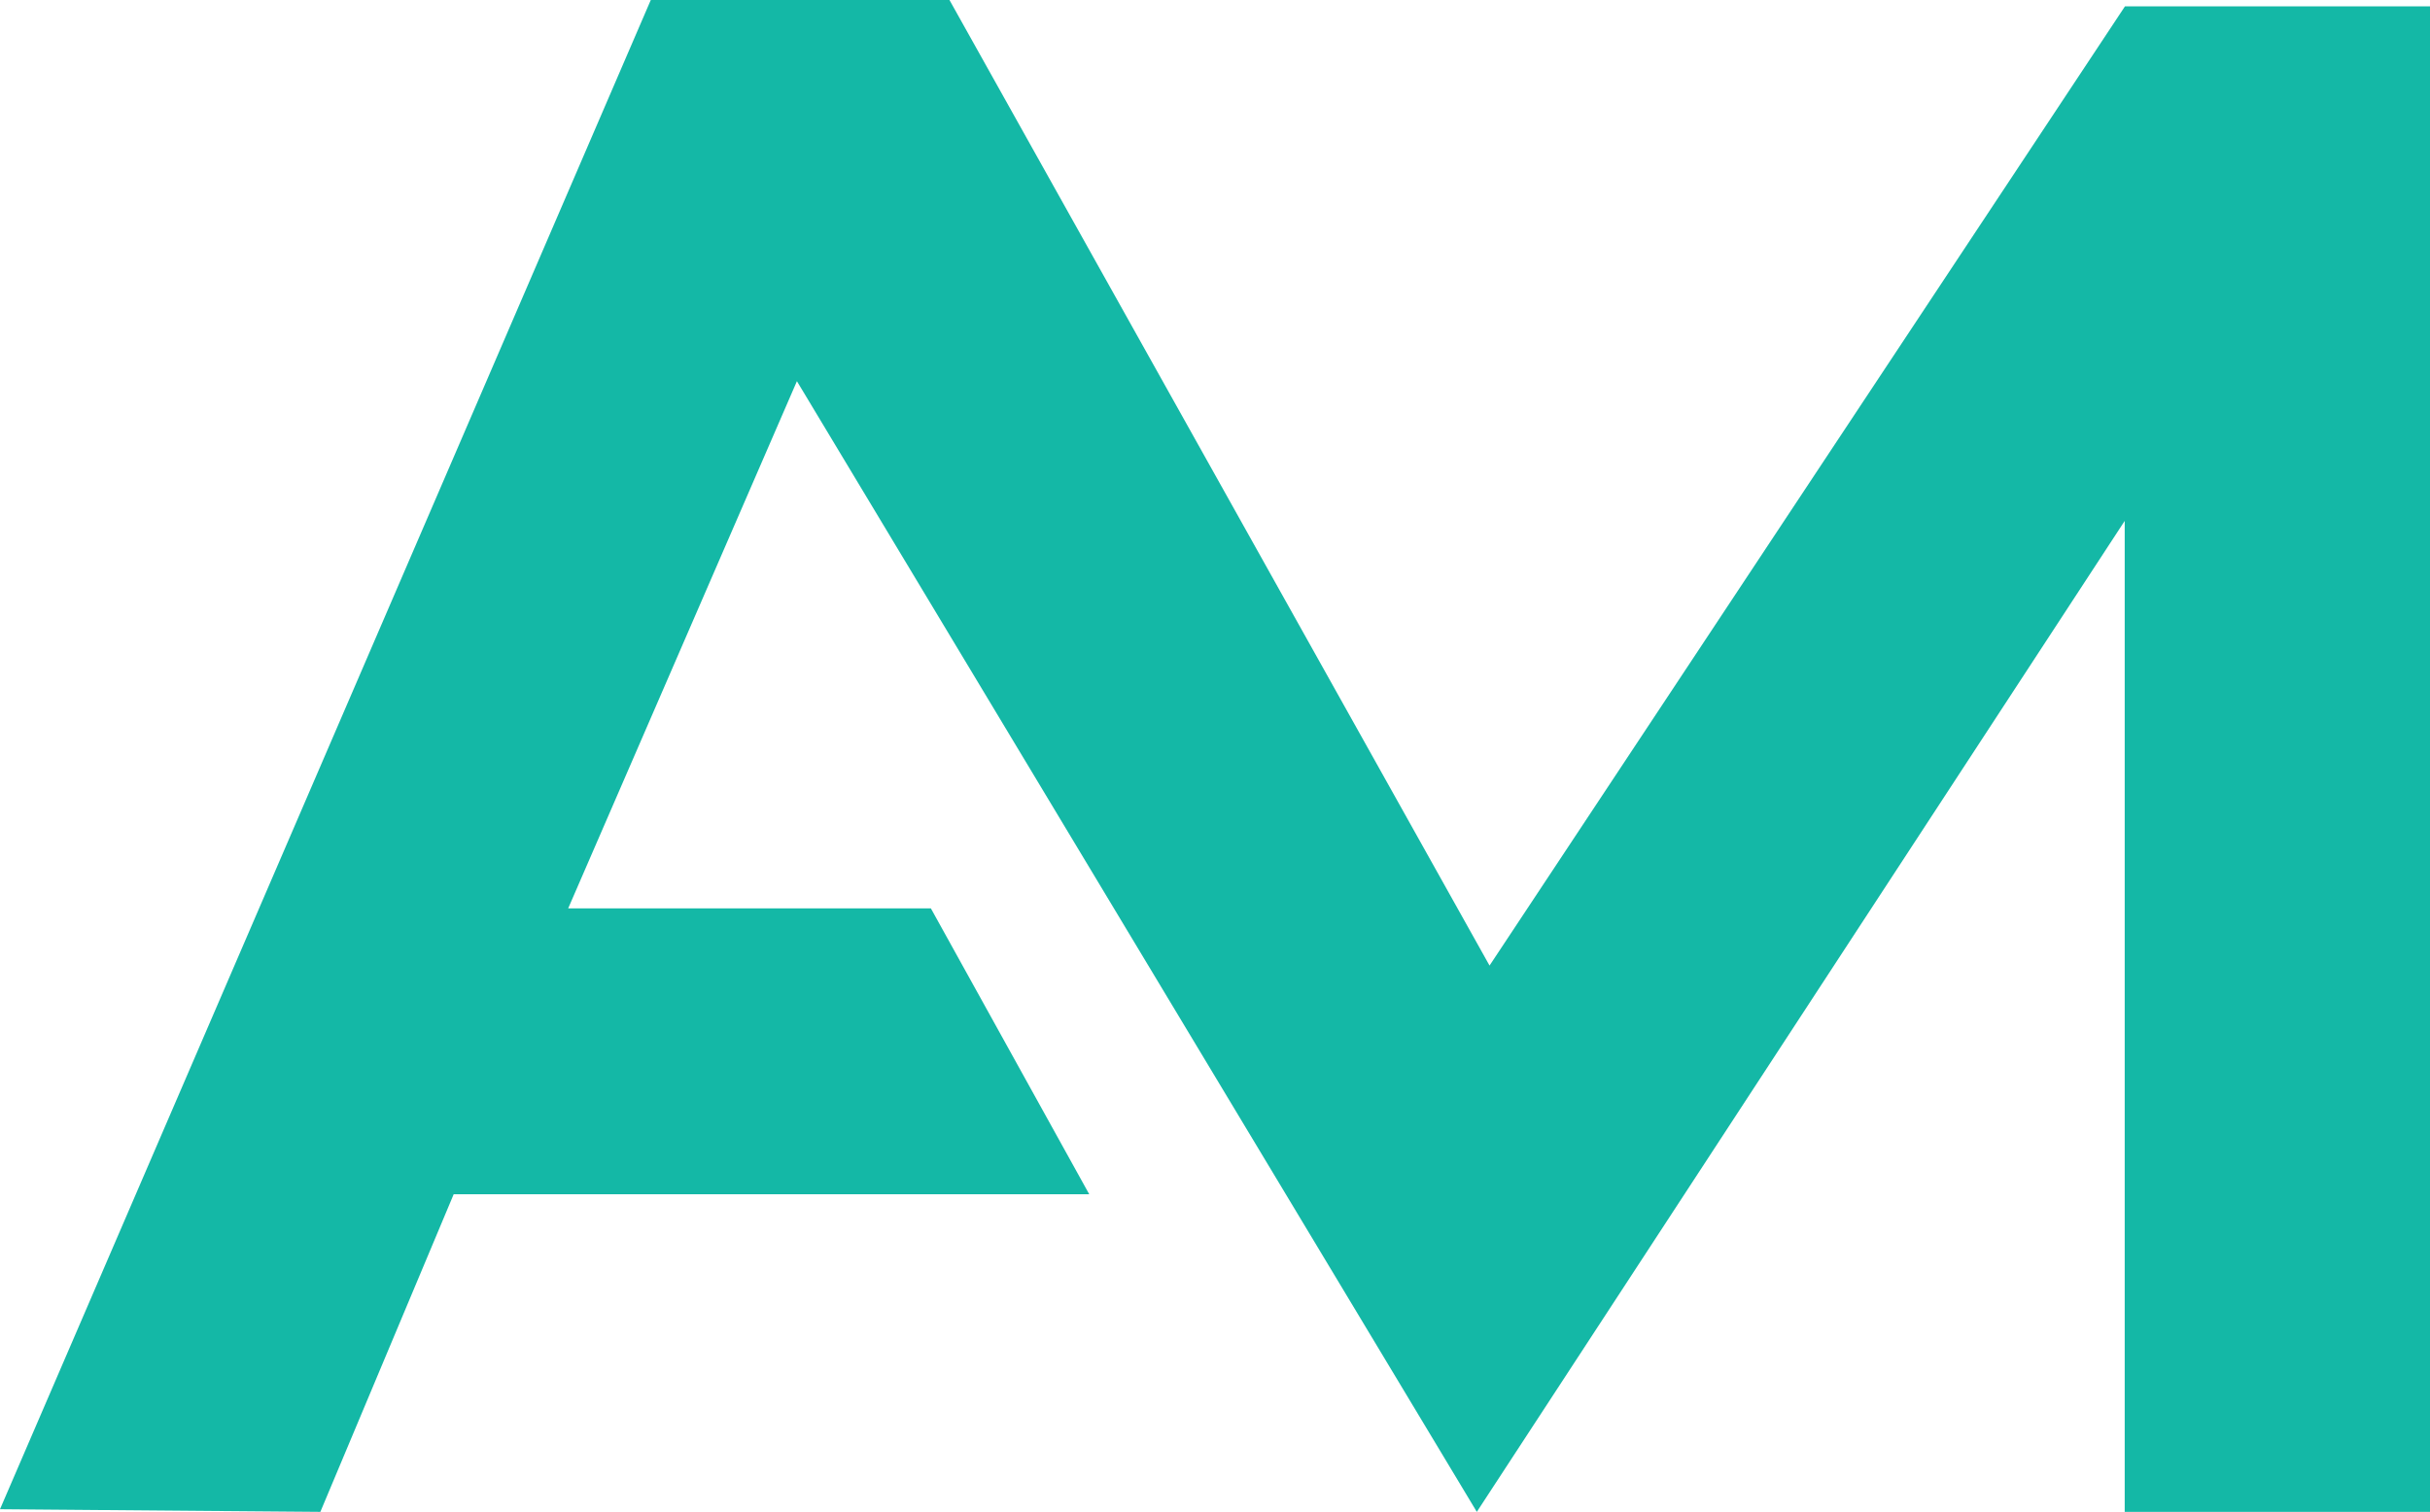
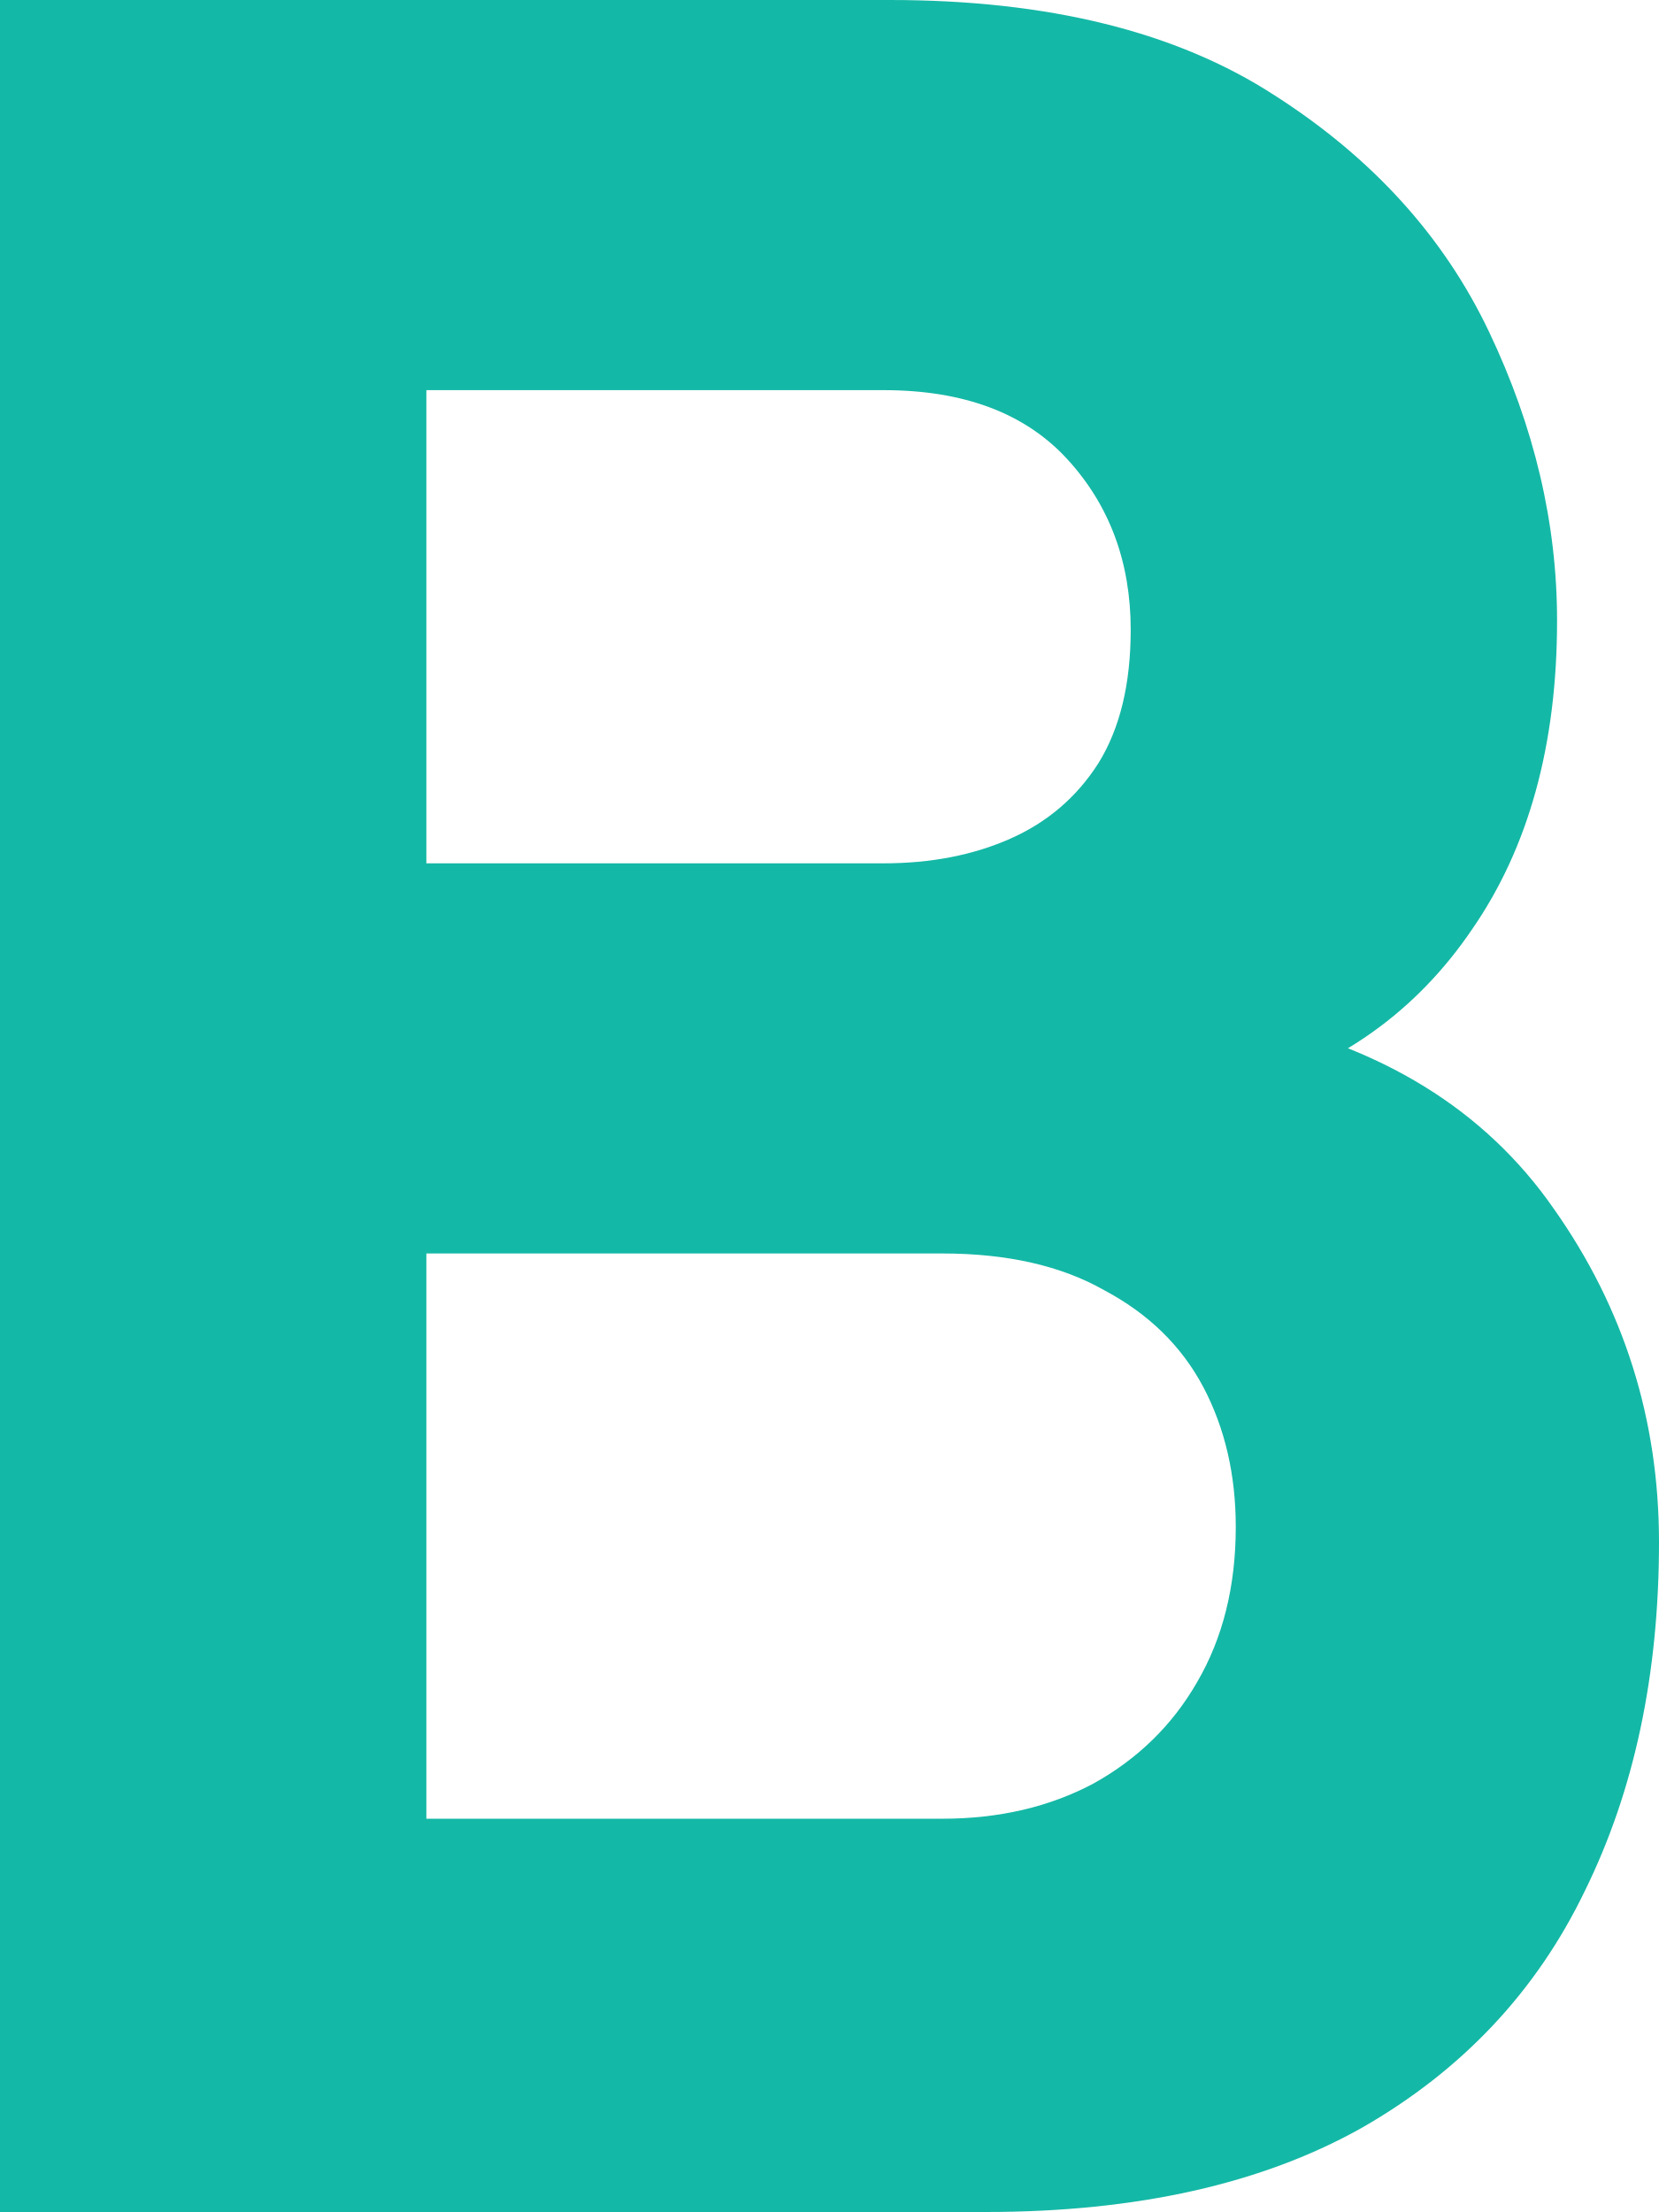
- <svg xmlns="http://www.w3.org/2000/svg" width="38.564" height="24" id="screenshot-3e4412d3-449a-807f-8006-aaab79f2b34d" viewBox="-2072 427 38.564 24" fill="none" version="1.1">
-   <g id="shape-3e4412d3-449a-807f-8006-aaab79f2b34d">
-     <g class="fills" id="fills-3e4412d3-449a-807f-8006-aaab79f2b34d">
-       <path d="M-2072,450.958L-2061.672,427L-2056.932,427L-2048.361,442.328L-2038.277,427.101L-2033.436,427.101L-2033.436,451L-2038.281,451L-2038.281,435.269L-2042.608,441.888L-2048.563,451L-2059.353,433.051L-2062.983,441.42L-2057.227,441.42L-2054.714,445.958L-2064.8,445.958L-2066.916,451L-2072,450.958" style="fill: rgb(20, 184, 166); fill-opacity: 1;" />
-     </g>
-   </g>
+ <svg xmlns="http://www.w3.org/2000/svg" width="18" height="24" viewBox="0 0 18 24" fill="none">
+   <path d="M0 24V0H9.654C11.374 0 12.765 0.344 13.827 1.033C14.888 1.711 15.665 2.567 16.156 3.6C16.648 4.633 16.894 5.678 16.894 6.733C16.894 8.078 16.587 9.194 15.972 10.083C15.369 10.972 14.536 11.567 13.475 11.867V11.033C14.983 11.344 16.112 12.039 16.86 13.117C17.62 14.194 18 15.4 18 16.733C18 18.167 17.732 19.428 17.195 20.517C16.67 21.606 15.866 22.461 14.782 23.083C13.698 23.694 12.335 24 10.693 24H0ZM4.626 19.733H10.223C10.838 19.733 11.386 19.606 11.866 19.35C12.346 19.083 12.721 18.717 12.989 18.25C13.268 17.772 13.408 17.211 13.408 16.567C13.408 16 13.29 15.494 13.056 15.05C12.821 14.606 12.464 14.256 11.983 14C11.514 13.733 10.927 13.6 10.223 13.6H4.626V19.733ZM4.626 9.367H9.587C10.101 9.367 10.559 9.278 10.961 9.1C11.363 8.922 11.682 8.65 11.916 8.283C12.151 7.906 12.268 7.422 12.268 6.833C12.268 6.1 12.039 5.483 11.581 4.983C11.123 4.483 10.458 4.233 9.587 4.233H4.626V9.367Z" fill="#14B8A6" />
</svg>
